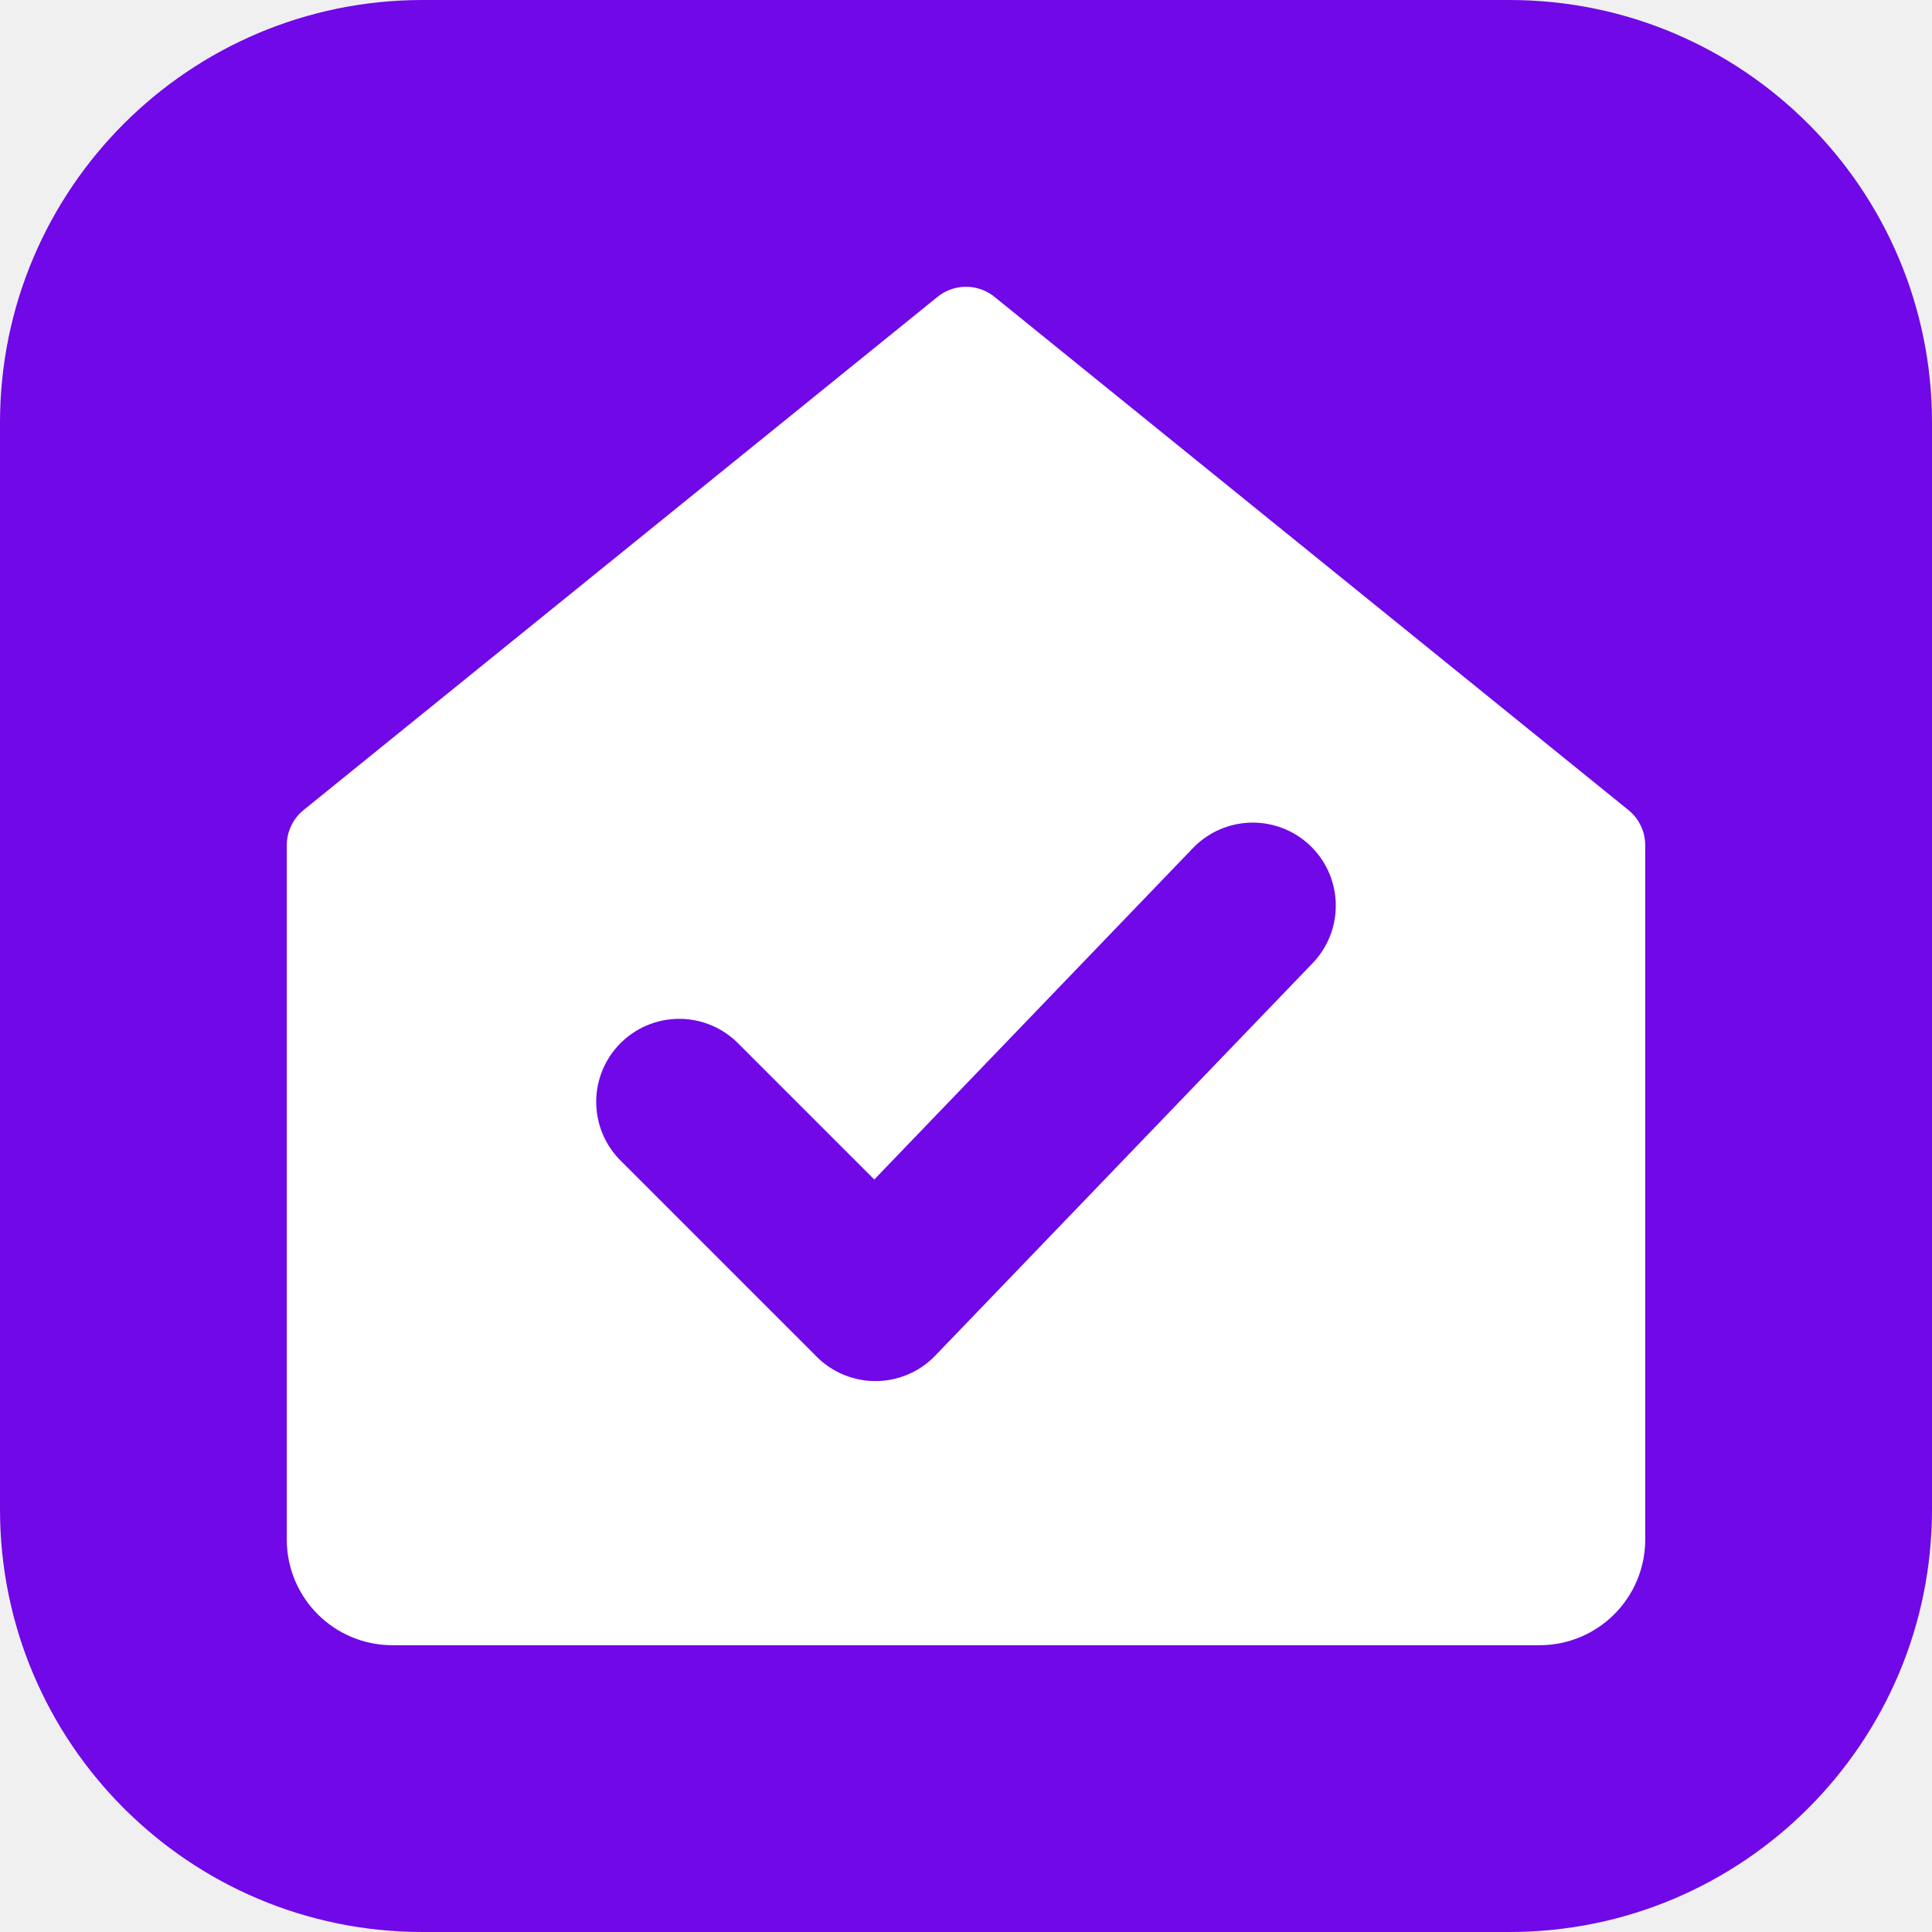
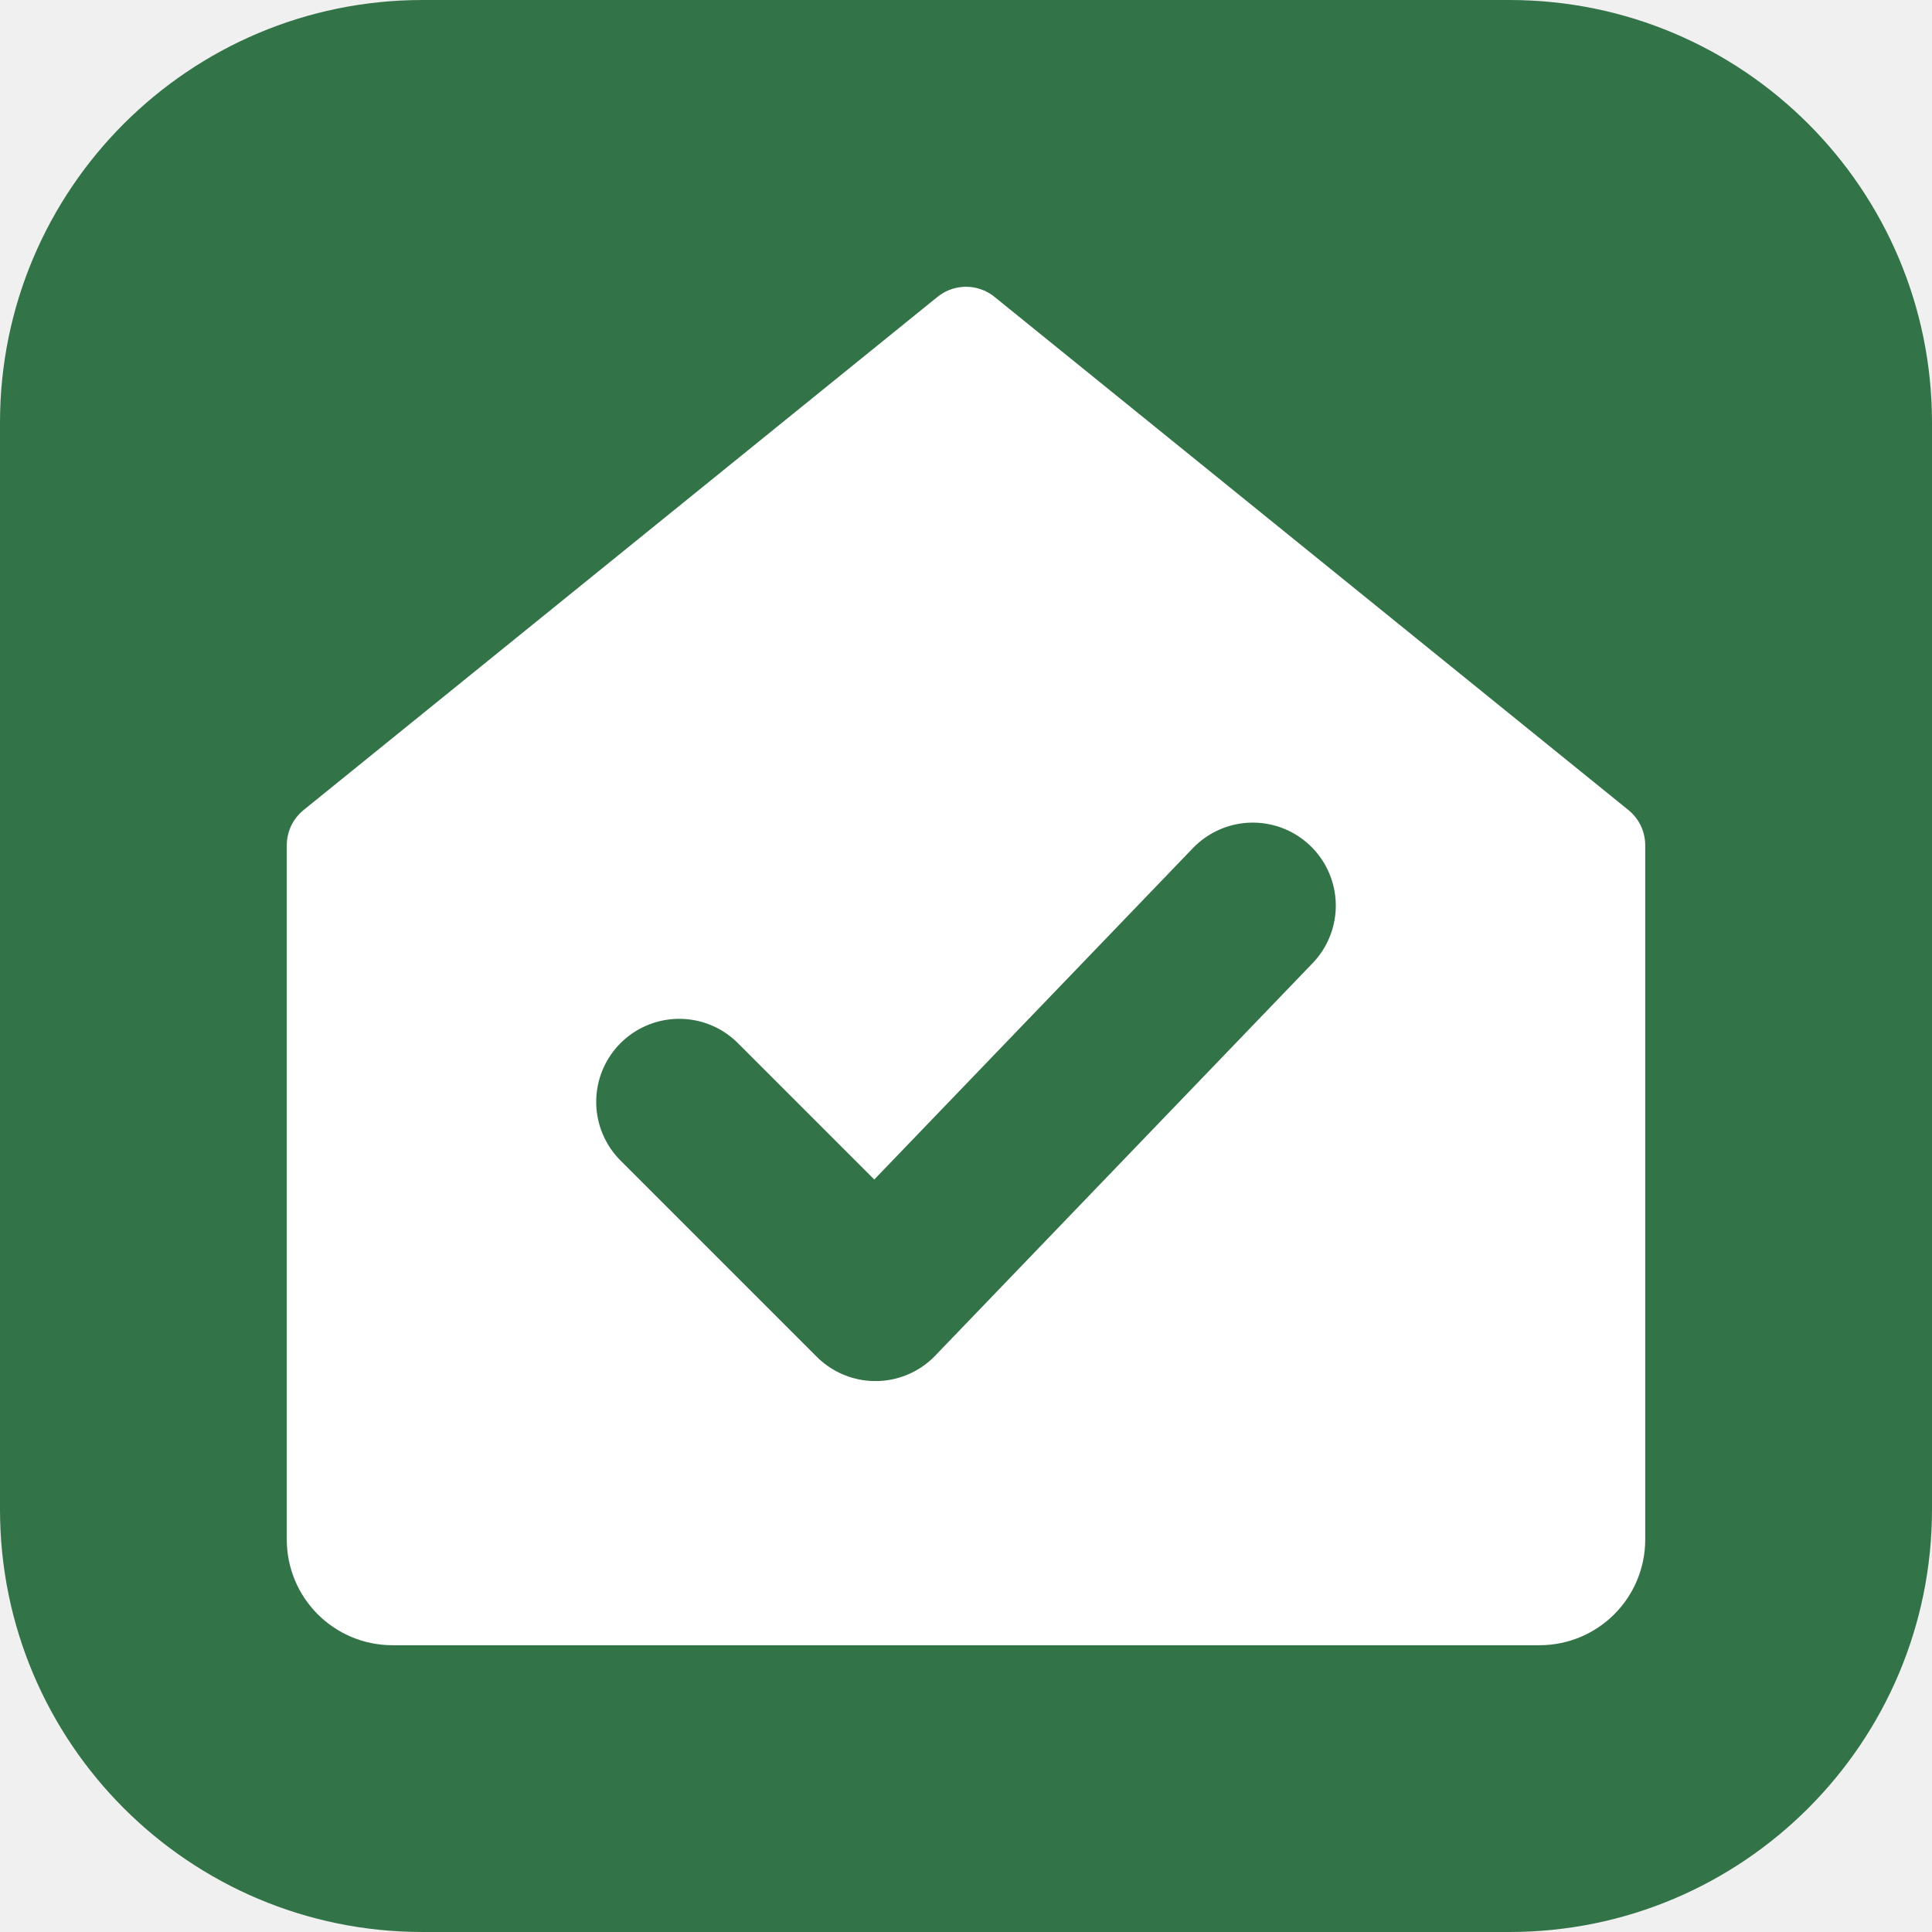
<svg xmlns="http://www.w3.org/2000/svg" viewBox="0 0 32 32">
-   <rect width="32" height="32" rx="7" fill="#7008e7" />
+   <rect width="32" height="32" rx="7" fill="#337348" />
  <path d="M16 5.5 26.5 14v11.5a1 1 0 0 1-1 1h-19a1 1 0 0 1-1-1V14Z" fill="#fff" stroke="#fff" stroke-width="1.5" stroke-linejoin="round" />
-   <path d="m11.25 18.25 3.25 3.25 6.25-6.5" fill="none" stroke="#7008e7" stroke-width="2.75" stroke-linecap="round" stroke-linejoin="round" />
+   <path d="m11.25 18.25 3.25 3.25 6.25-6.5" fill="none" stroke="#337348" stroke-width="2.75" stroke-linecap="round" stroke-linejoin="round" />
</svg>
